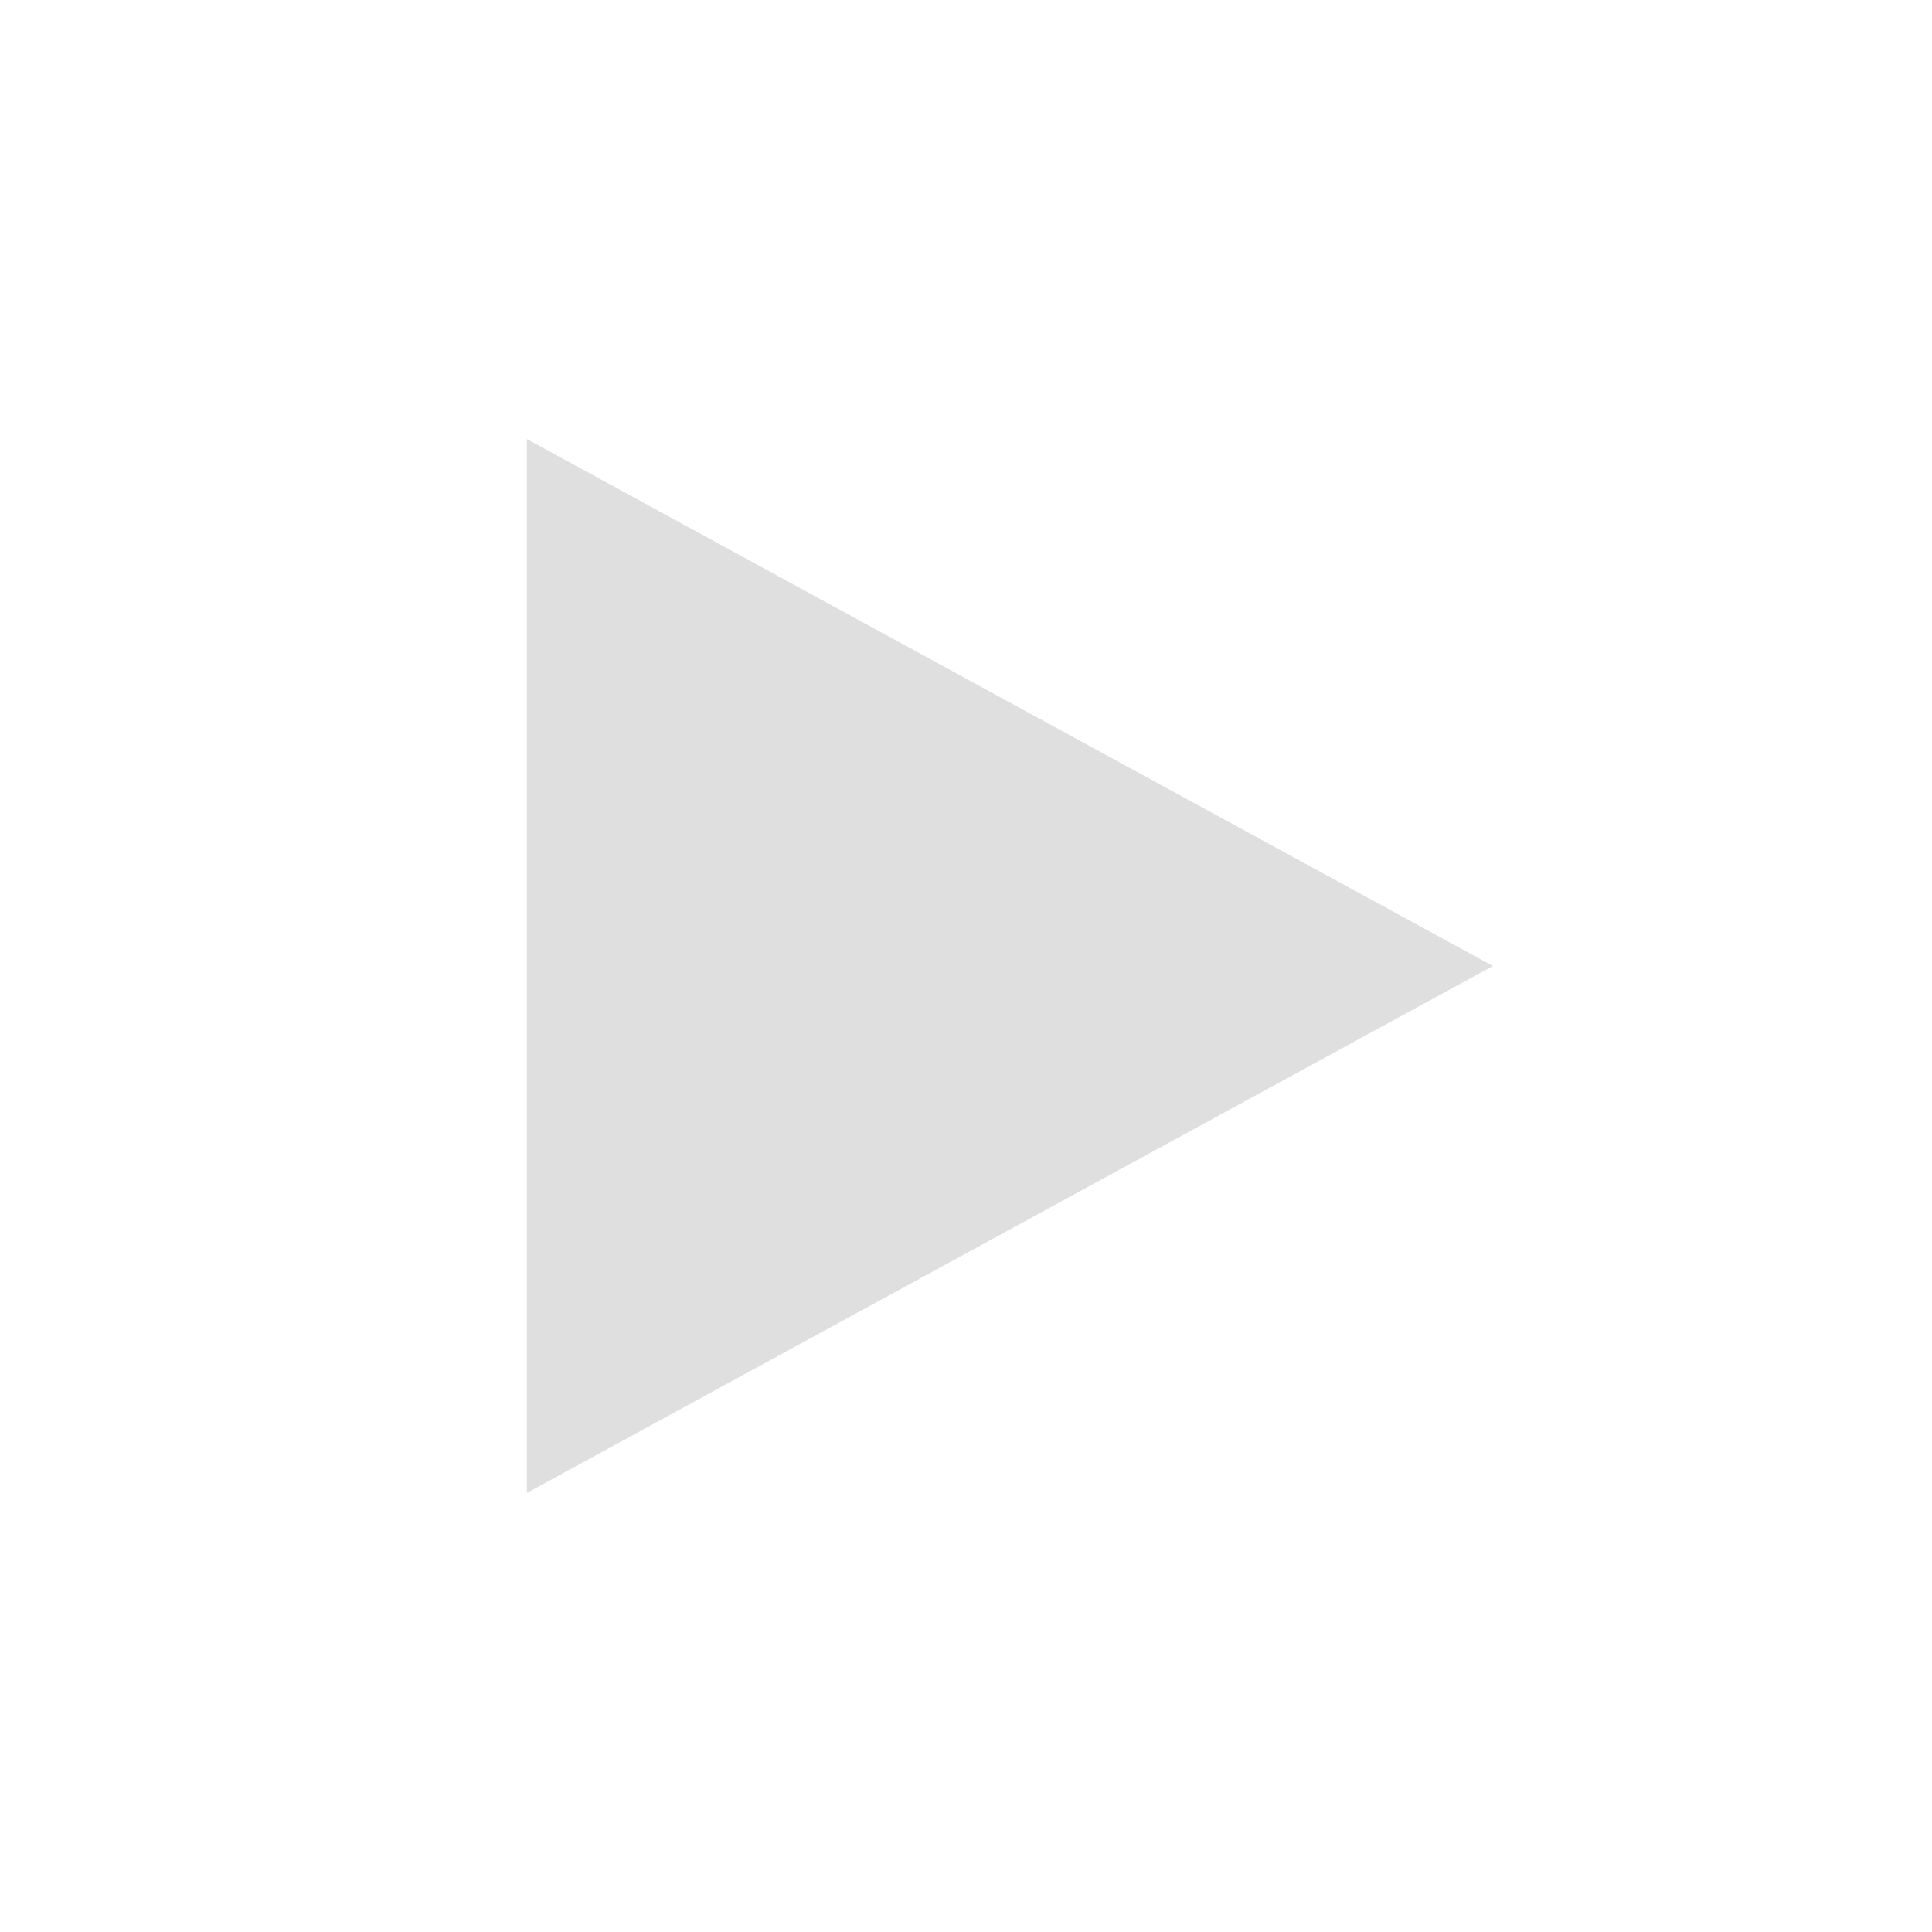
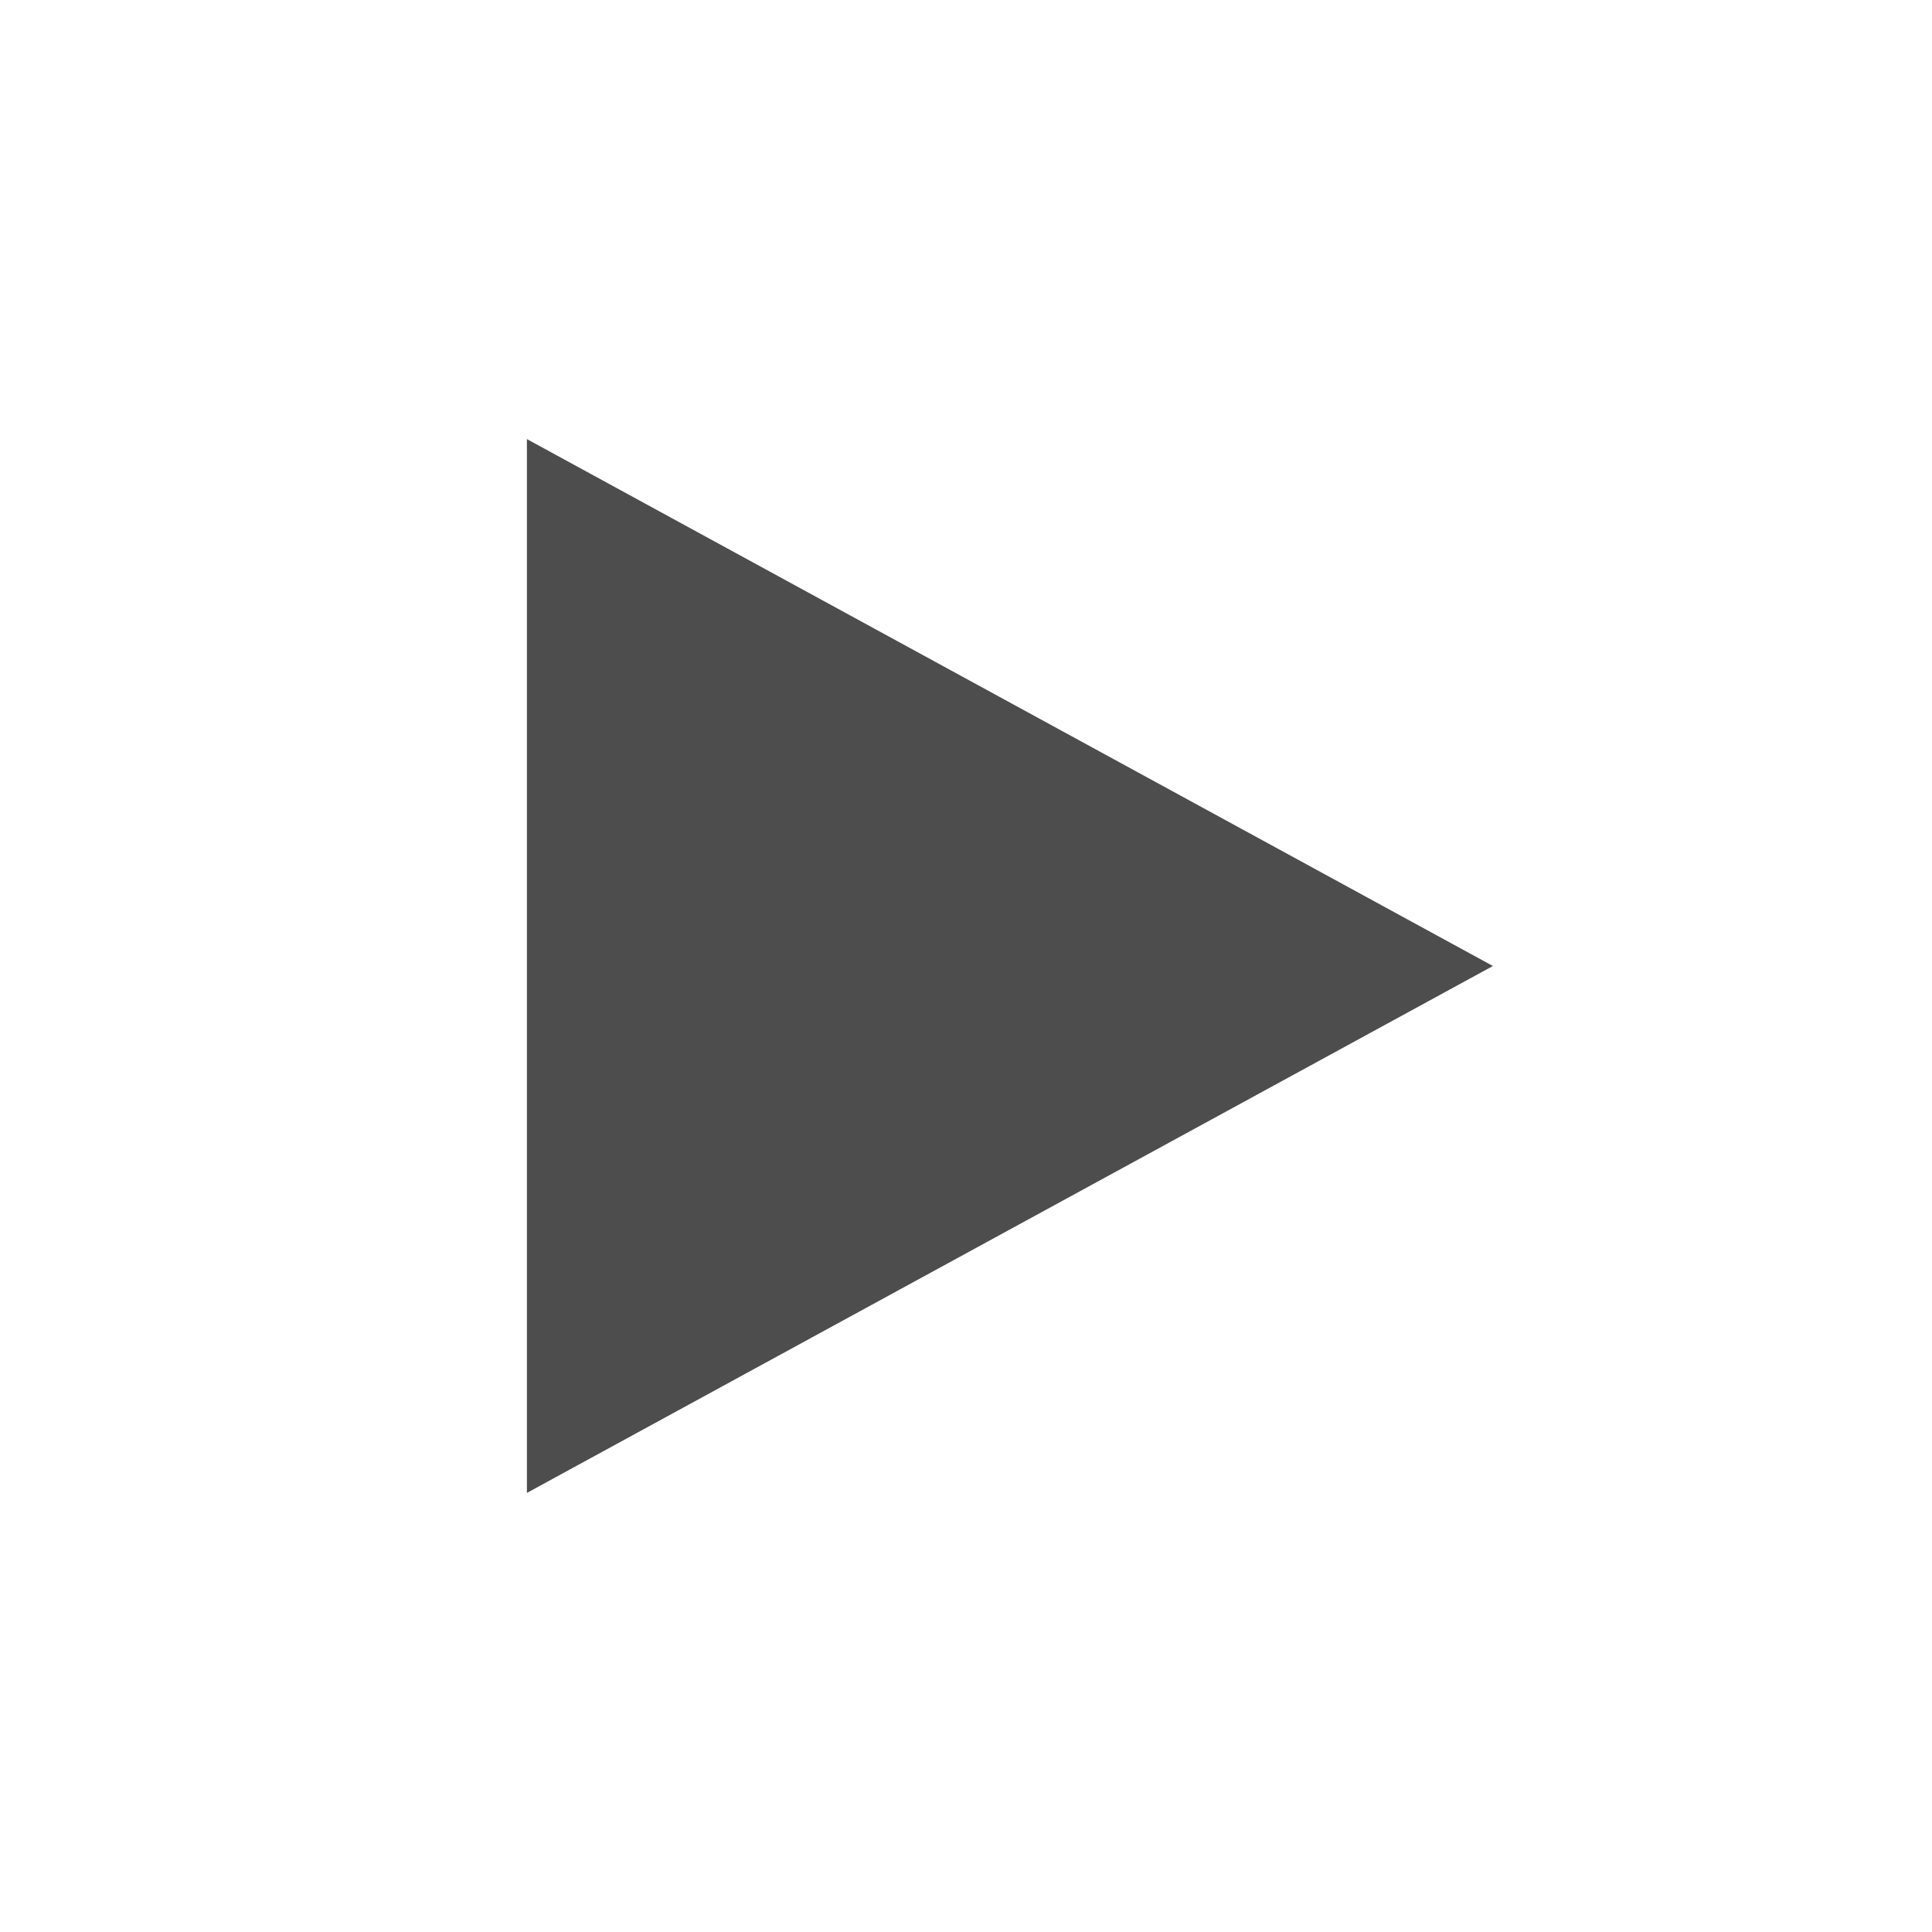
- <svg xmlns="http://www.w3.org/2000/svg" width="22" height="22" version="1.1">
-   <defs>
+ <svg xmlns="http://www.w3.org/2000/svg" width="22" height="22" version="1.1" id="svg9">
+   <defs id="defs3">
    <style id="current-color-scheme" type="text/css">
   .ColorScheme-Text { color:#dfdfdf; } .ColorScheme-Highlight { color:#4285f4; } .ColorScheme-NeutralText { color:#ff9800; } .ColorScheme-PositiveText { color:#4caf50; } .ColorScheme-NegativeText { color:#f44336; }
  </style>
  </defs>
-   <g transform="translate(3,3)">
-     <path style="fill:currentColor" class="ColorScheme-Text" d="M 3,2 V 14 L 14,8 Z" />
+   <g transform="translate(3,3)" id="g7" style="fill:#4d4d4d">
+     <path style="fill:#4d4d4d" class="ColorScheme-Text" d="M 3,2 V 14 L 14,8 Z" id="path5" />
  </g>
</svg>
